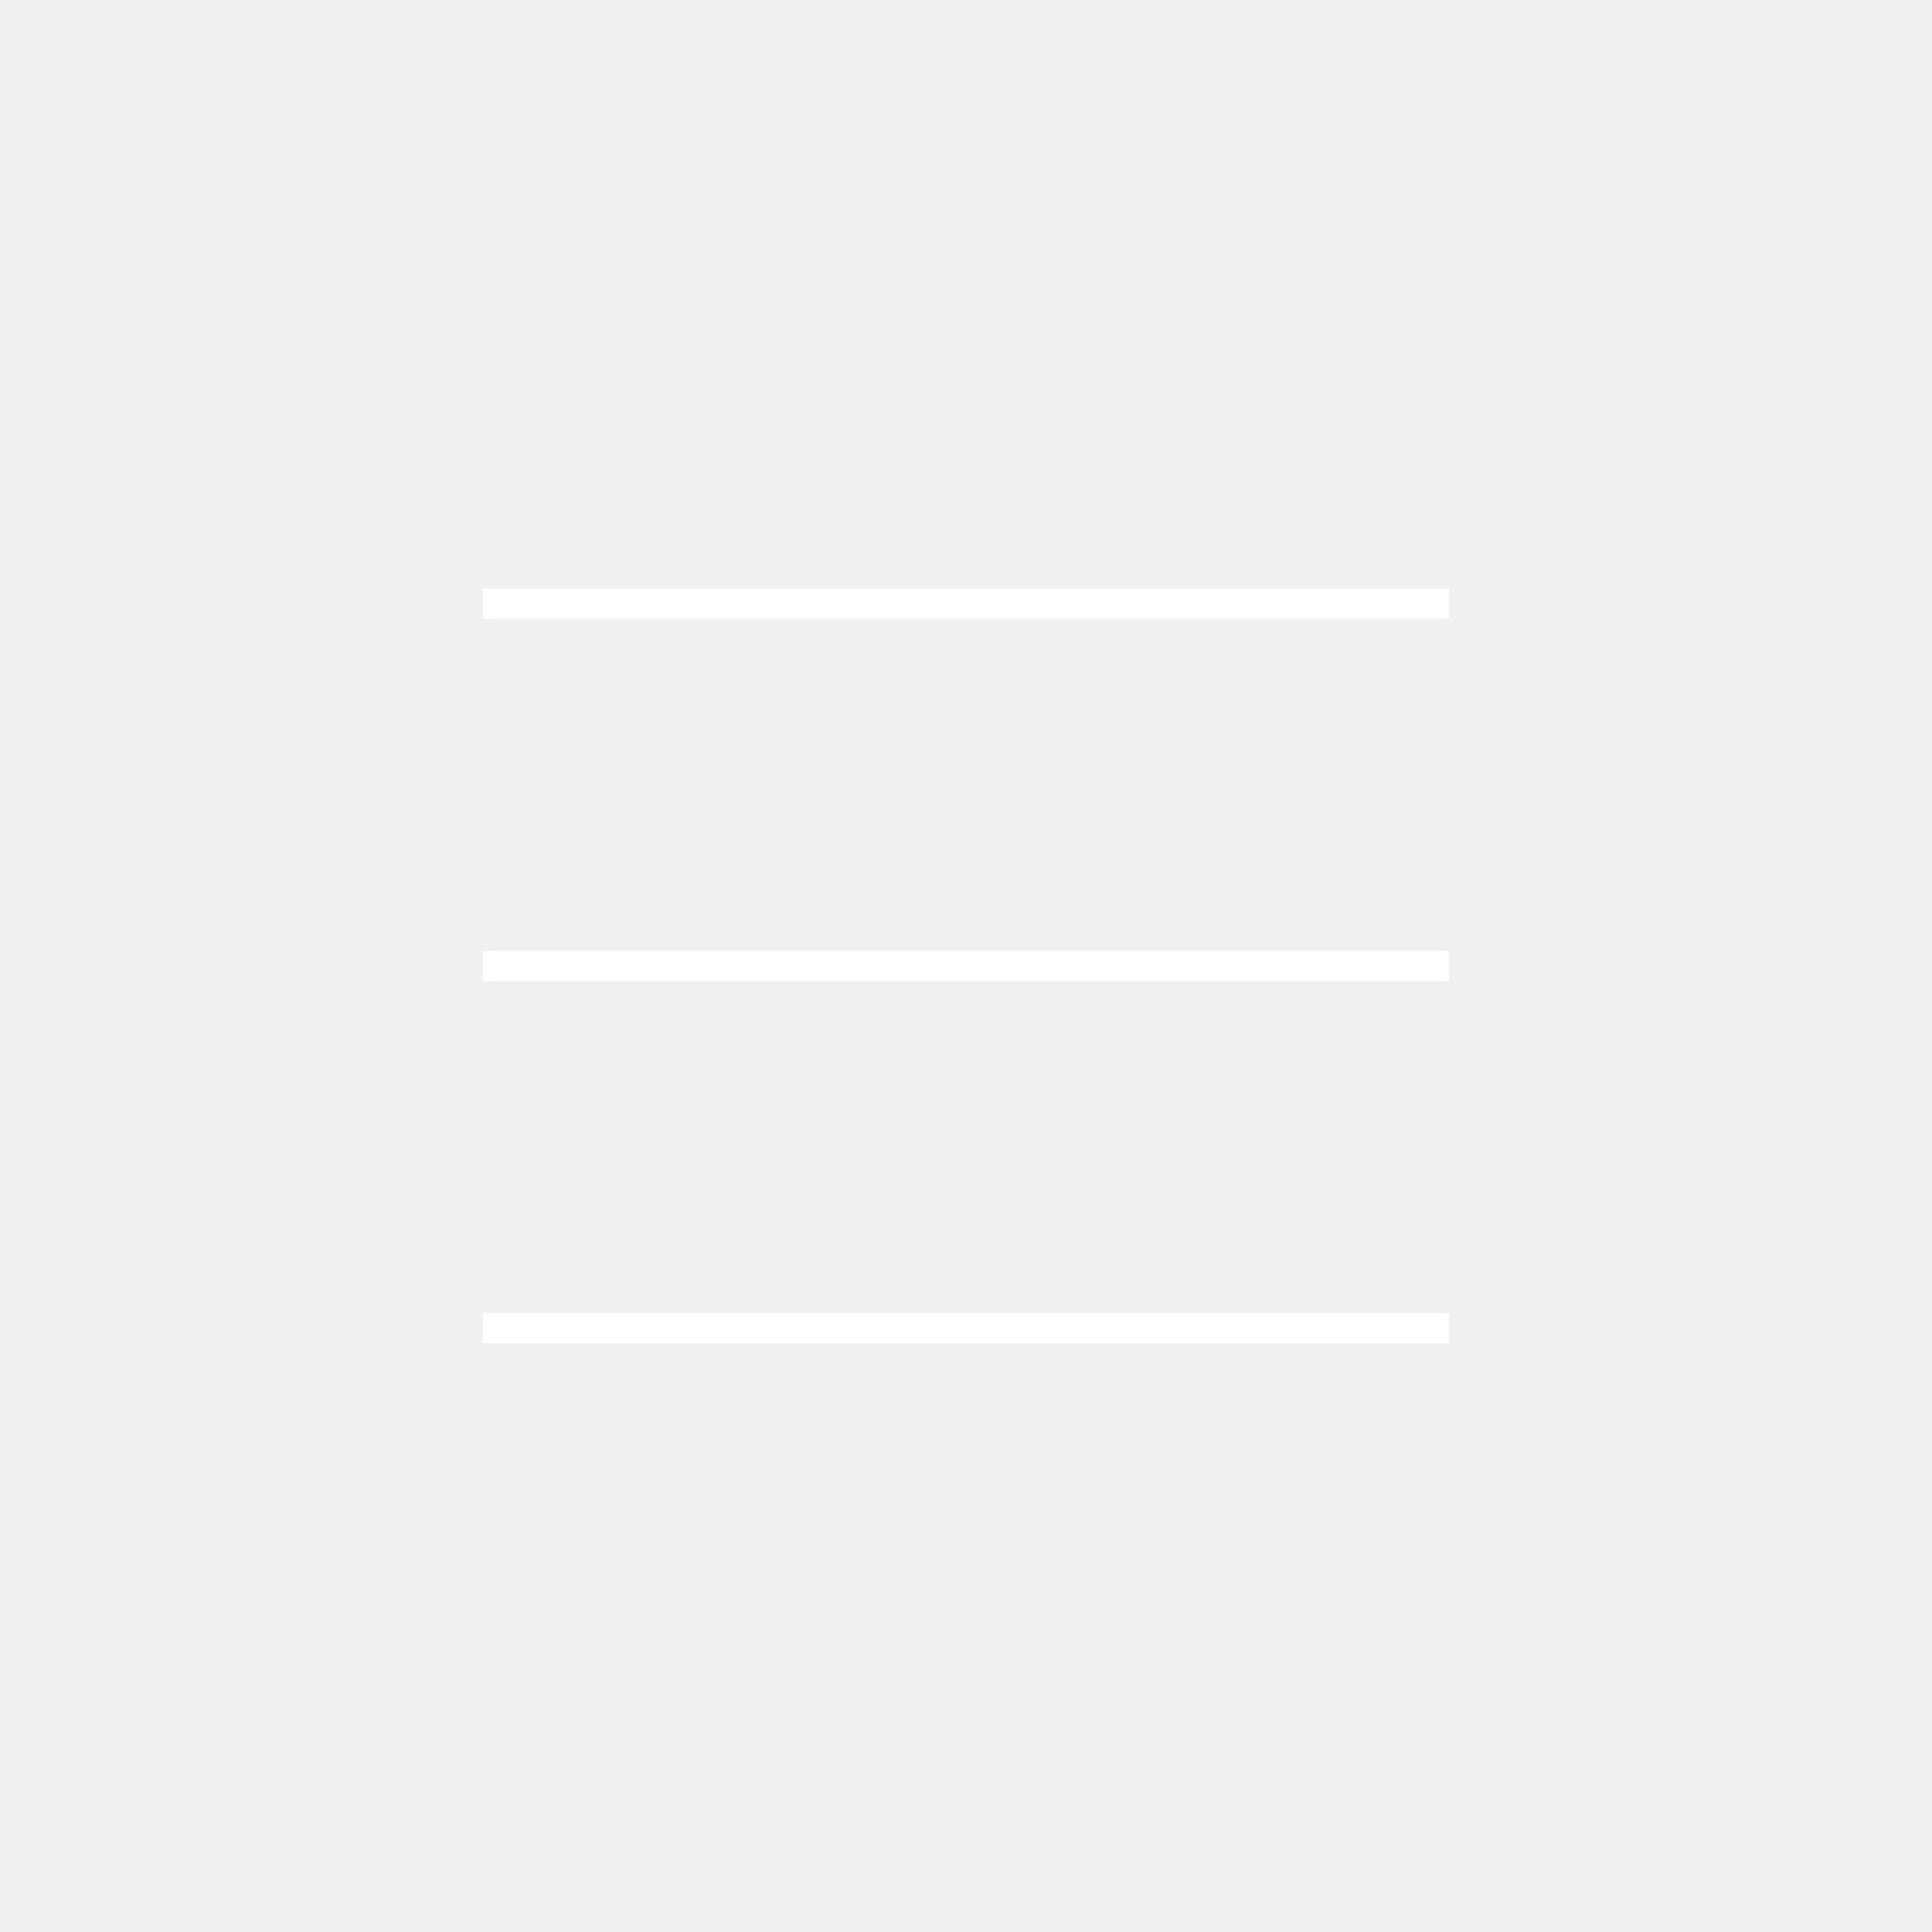
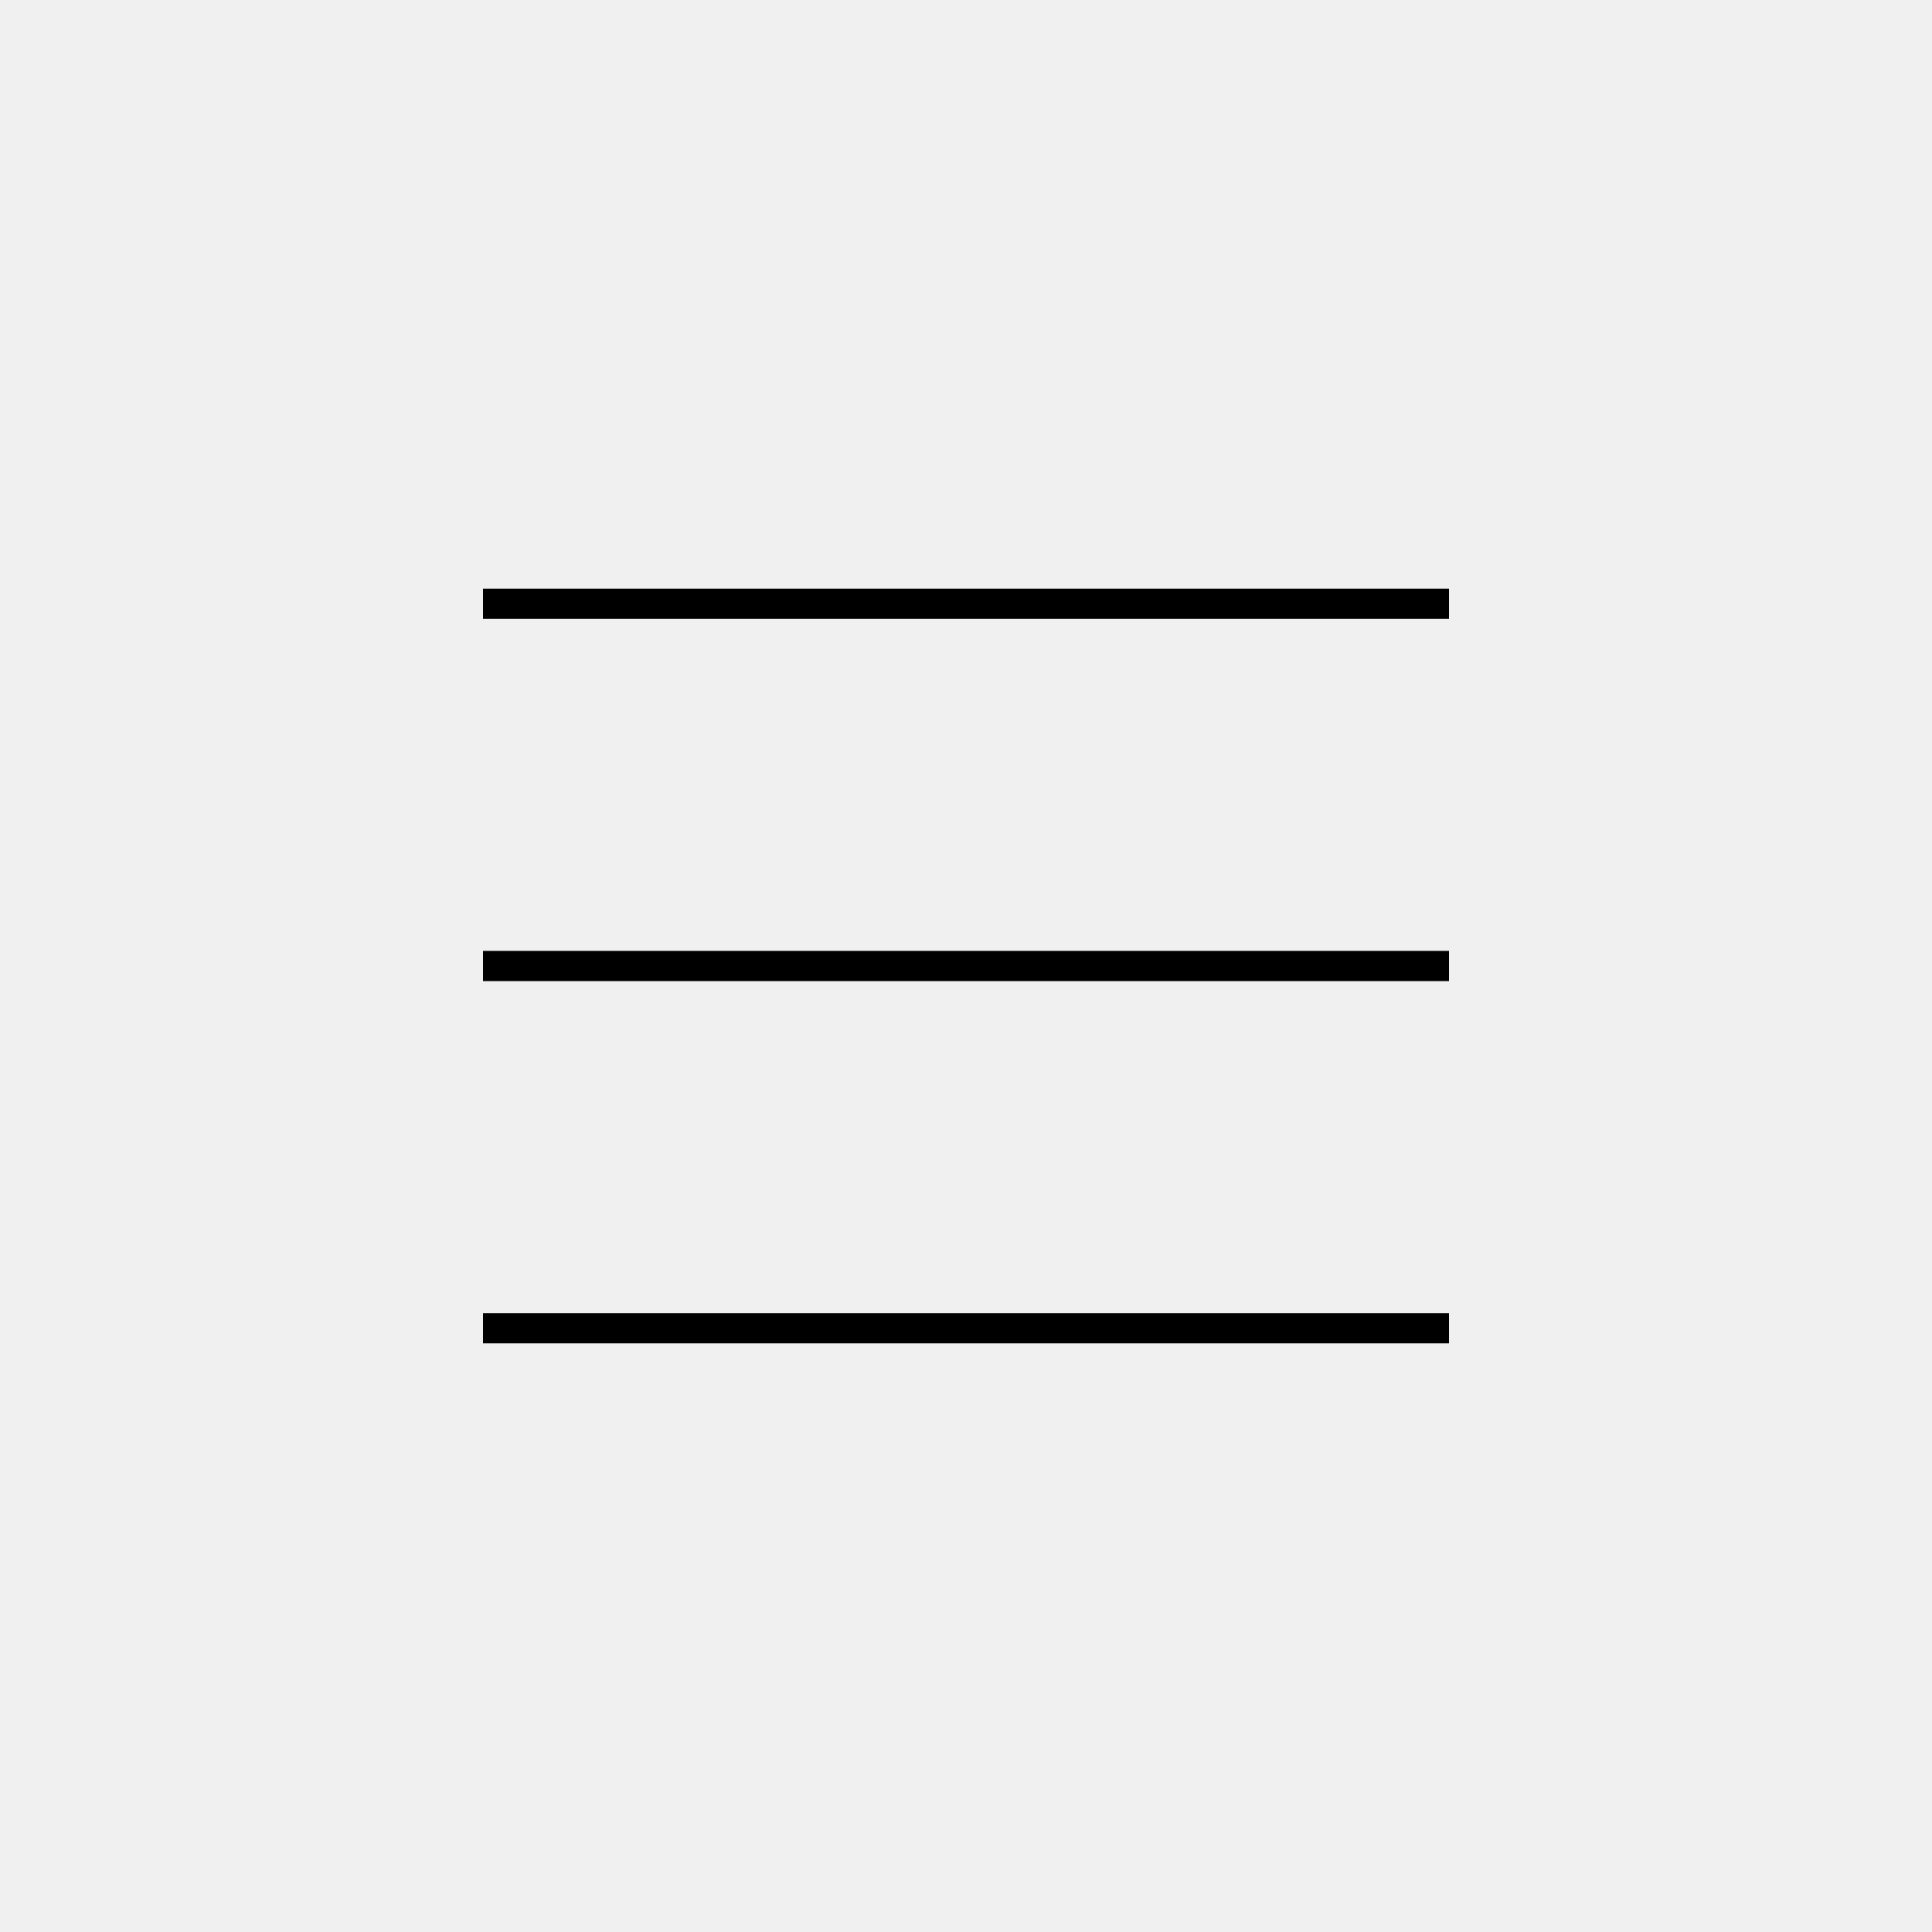
- <svg xmlns="http://www.w3.org/2000/svg" width="800px" height="800px" viewBox="0 0 64 64" fill="none" stroke="#ffffff">
+ <svg xmlns="http://www.w3.org/2000/svg" width="800px" height="800px" viewBox="0 0 64 64" fill="none" stroke="#000000">
  <g id="SVGRepo_bgCarrier" stroke-width="0" />
  <g id="SVGRepo_tracerCarrier" stroke-linecap="round" stroke-linejoin="round" />
  <g id="SVGRepo_iconCarrier">
    <line x1="16" y1="32" x2="48" y2="32" />
    <line x1="16" y1="20" x2="48" y2="20" />
    <line x1="16" y1="44" x2="48" y2="44" />
  </g>
</svg>
